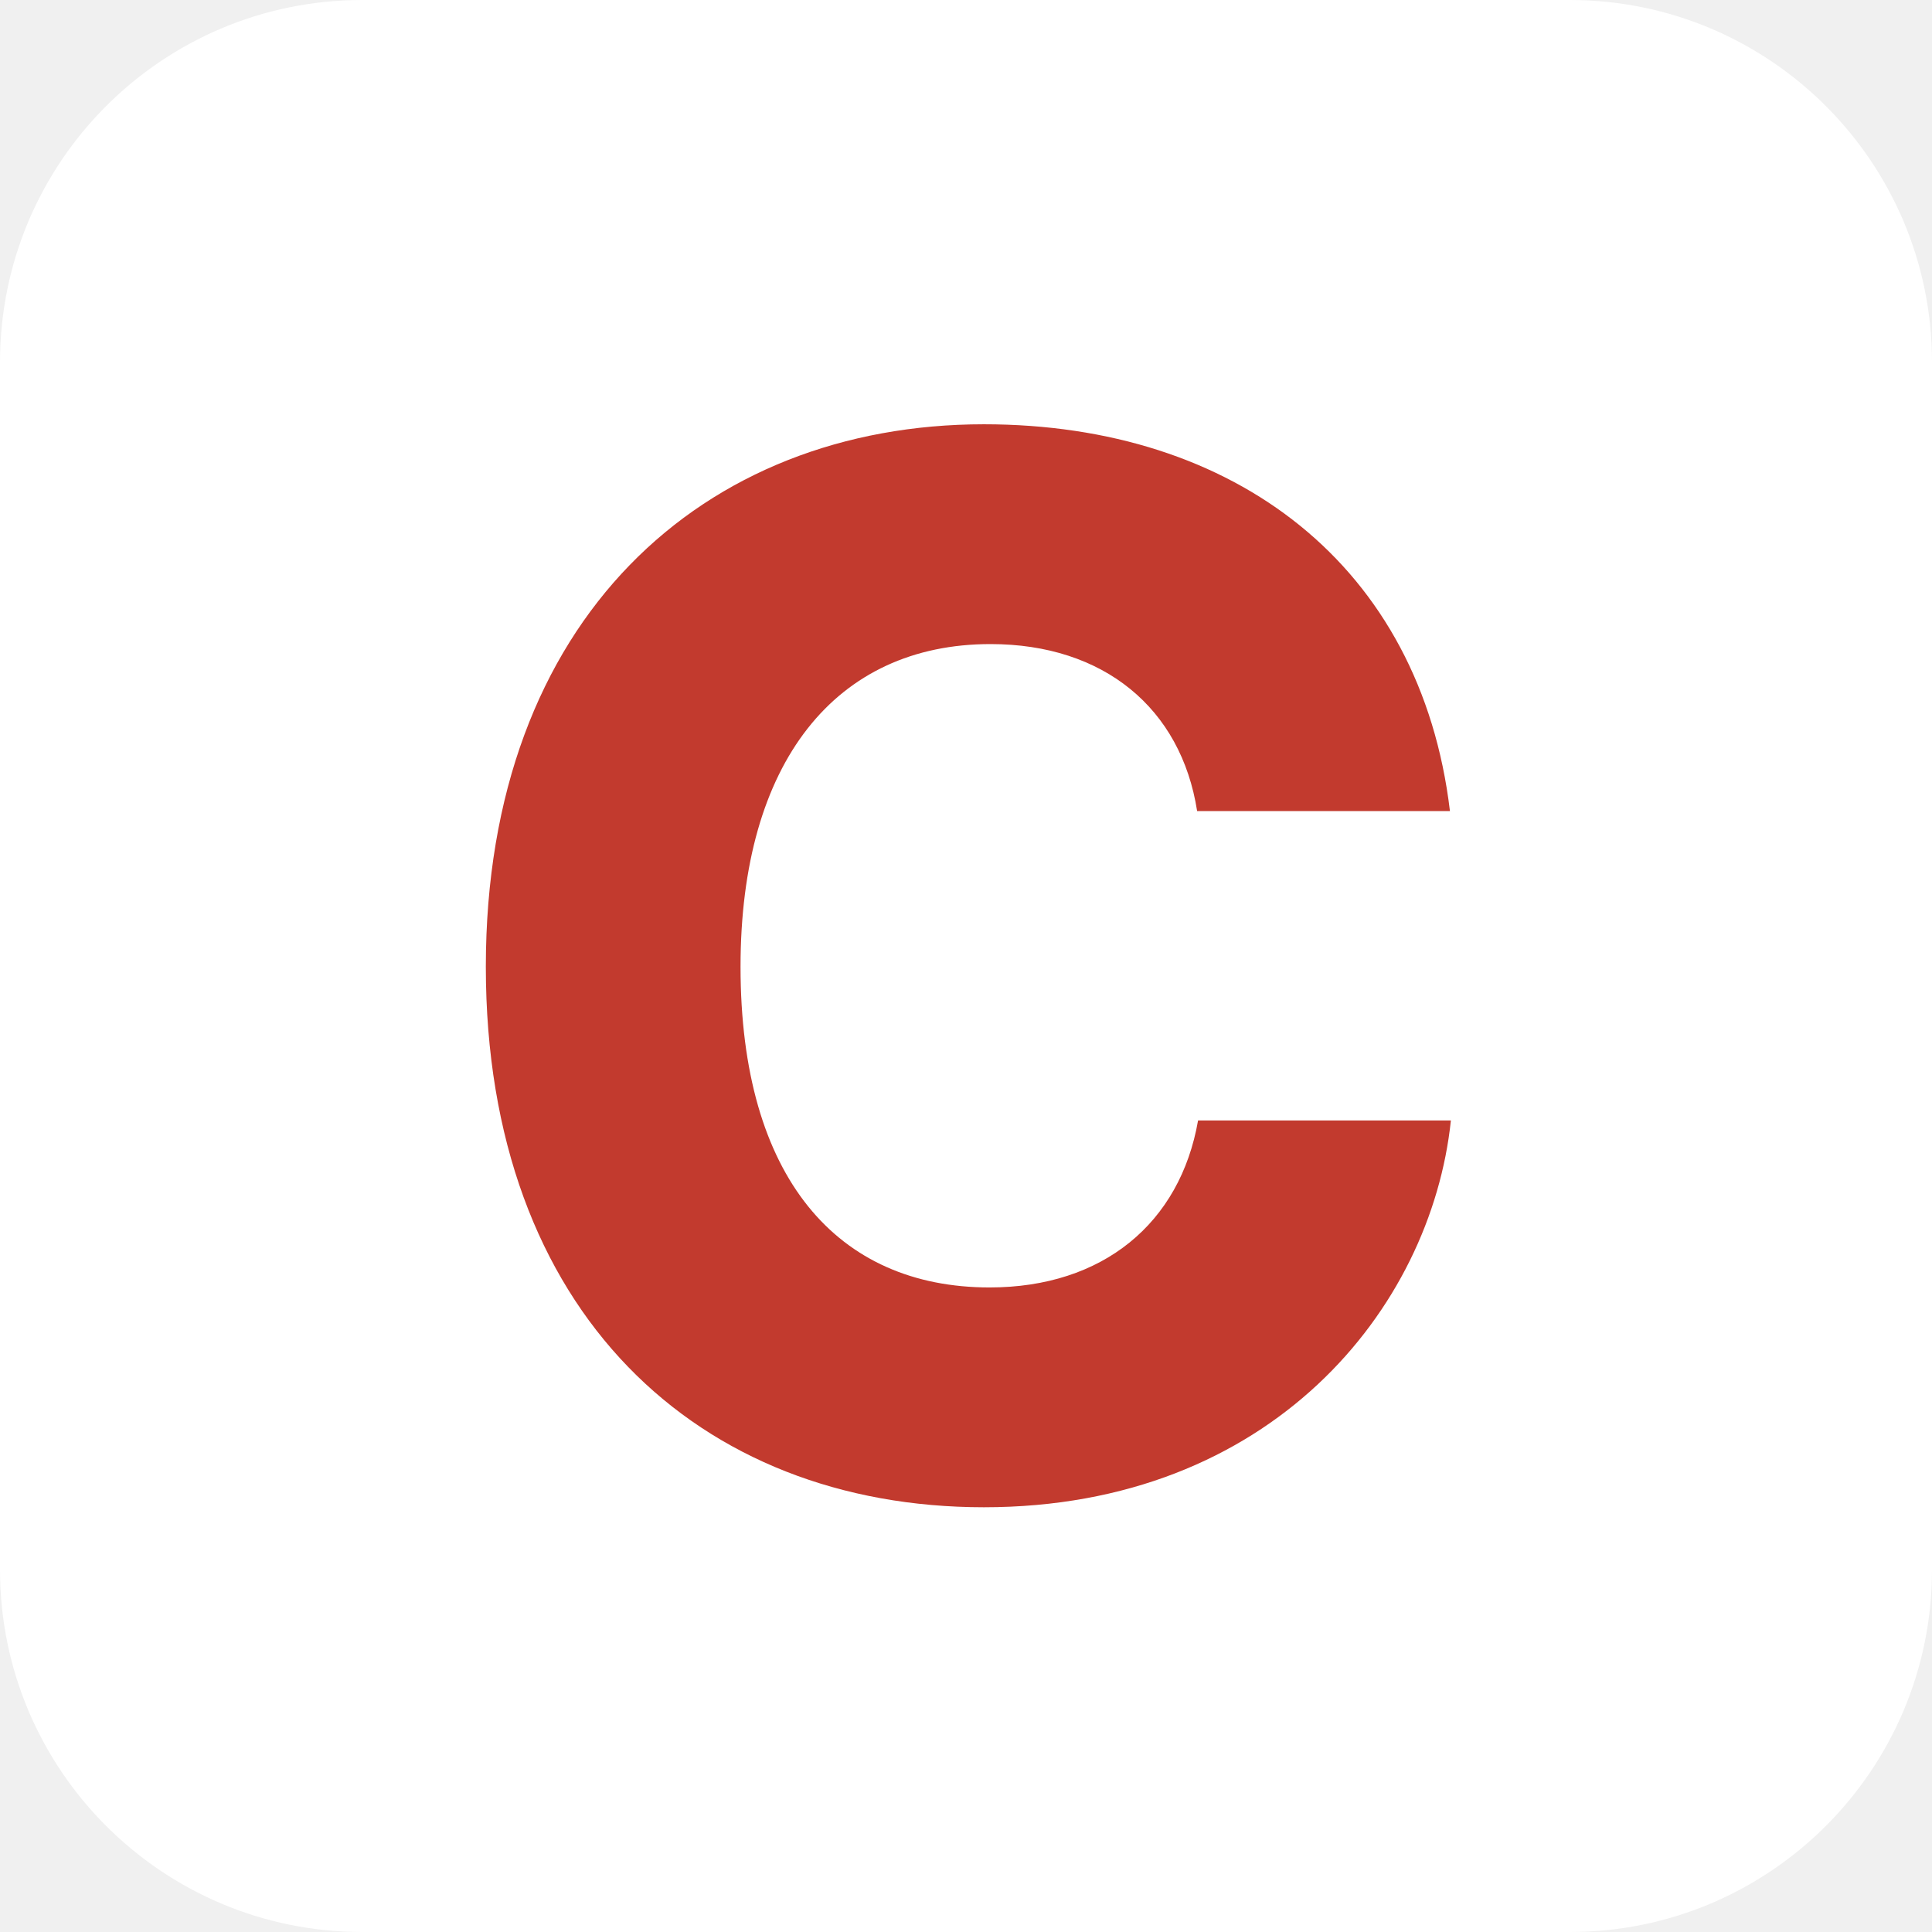
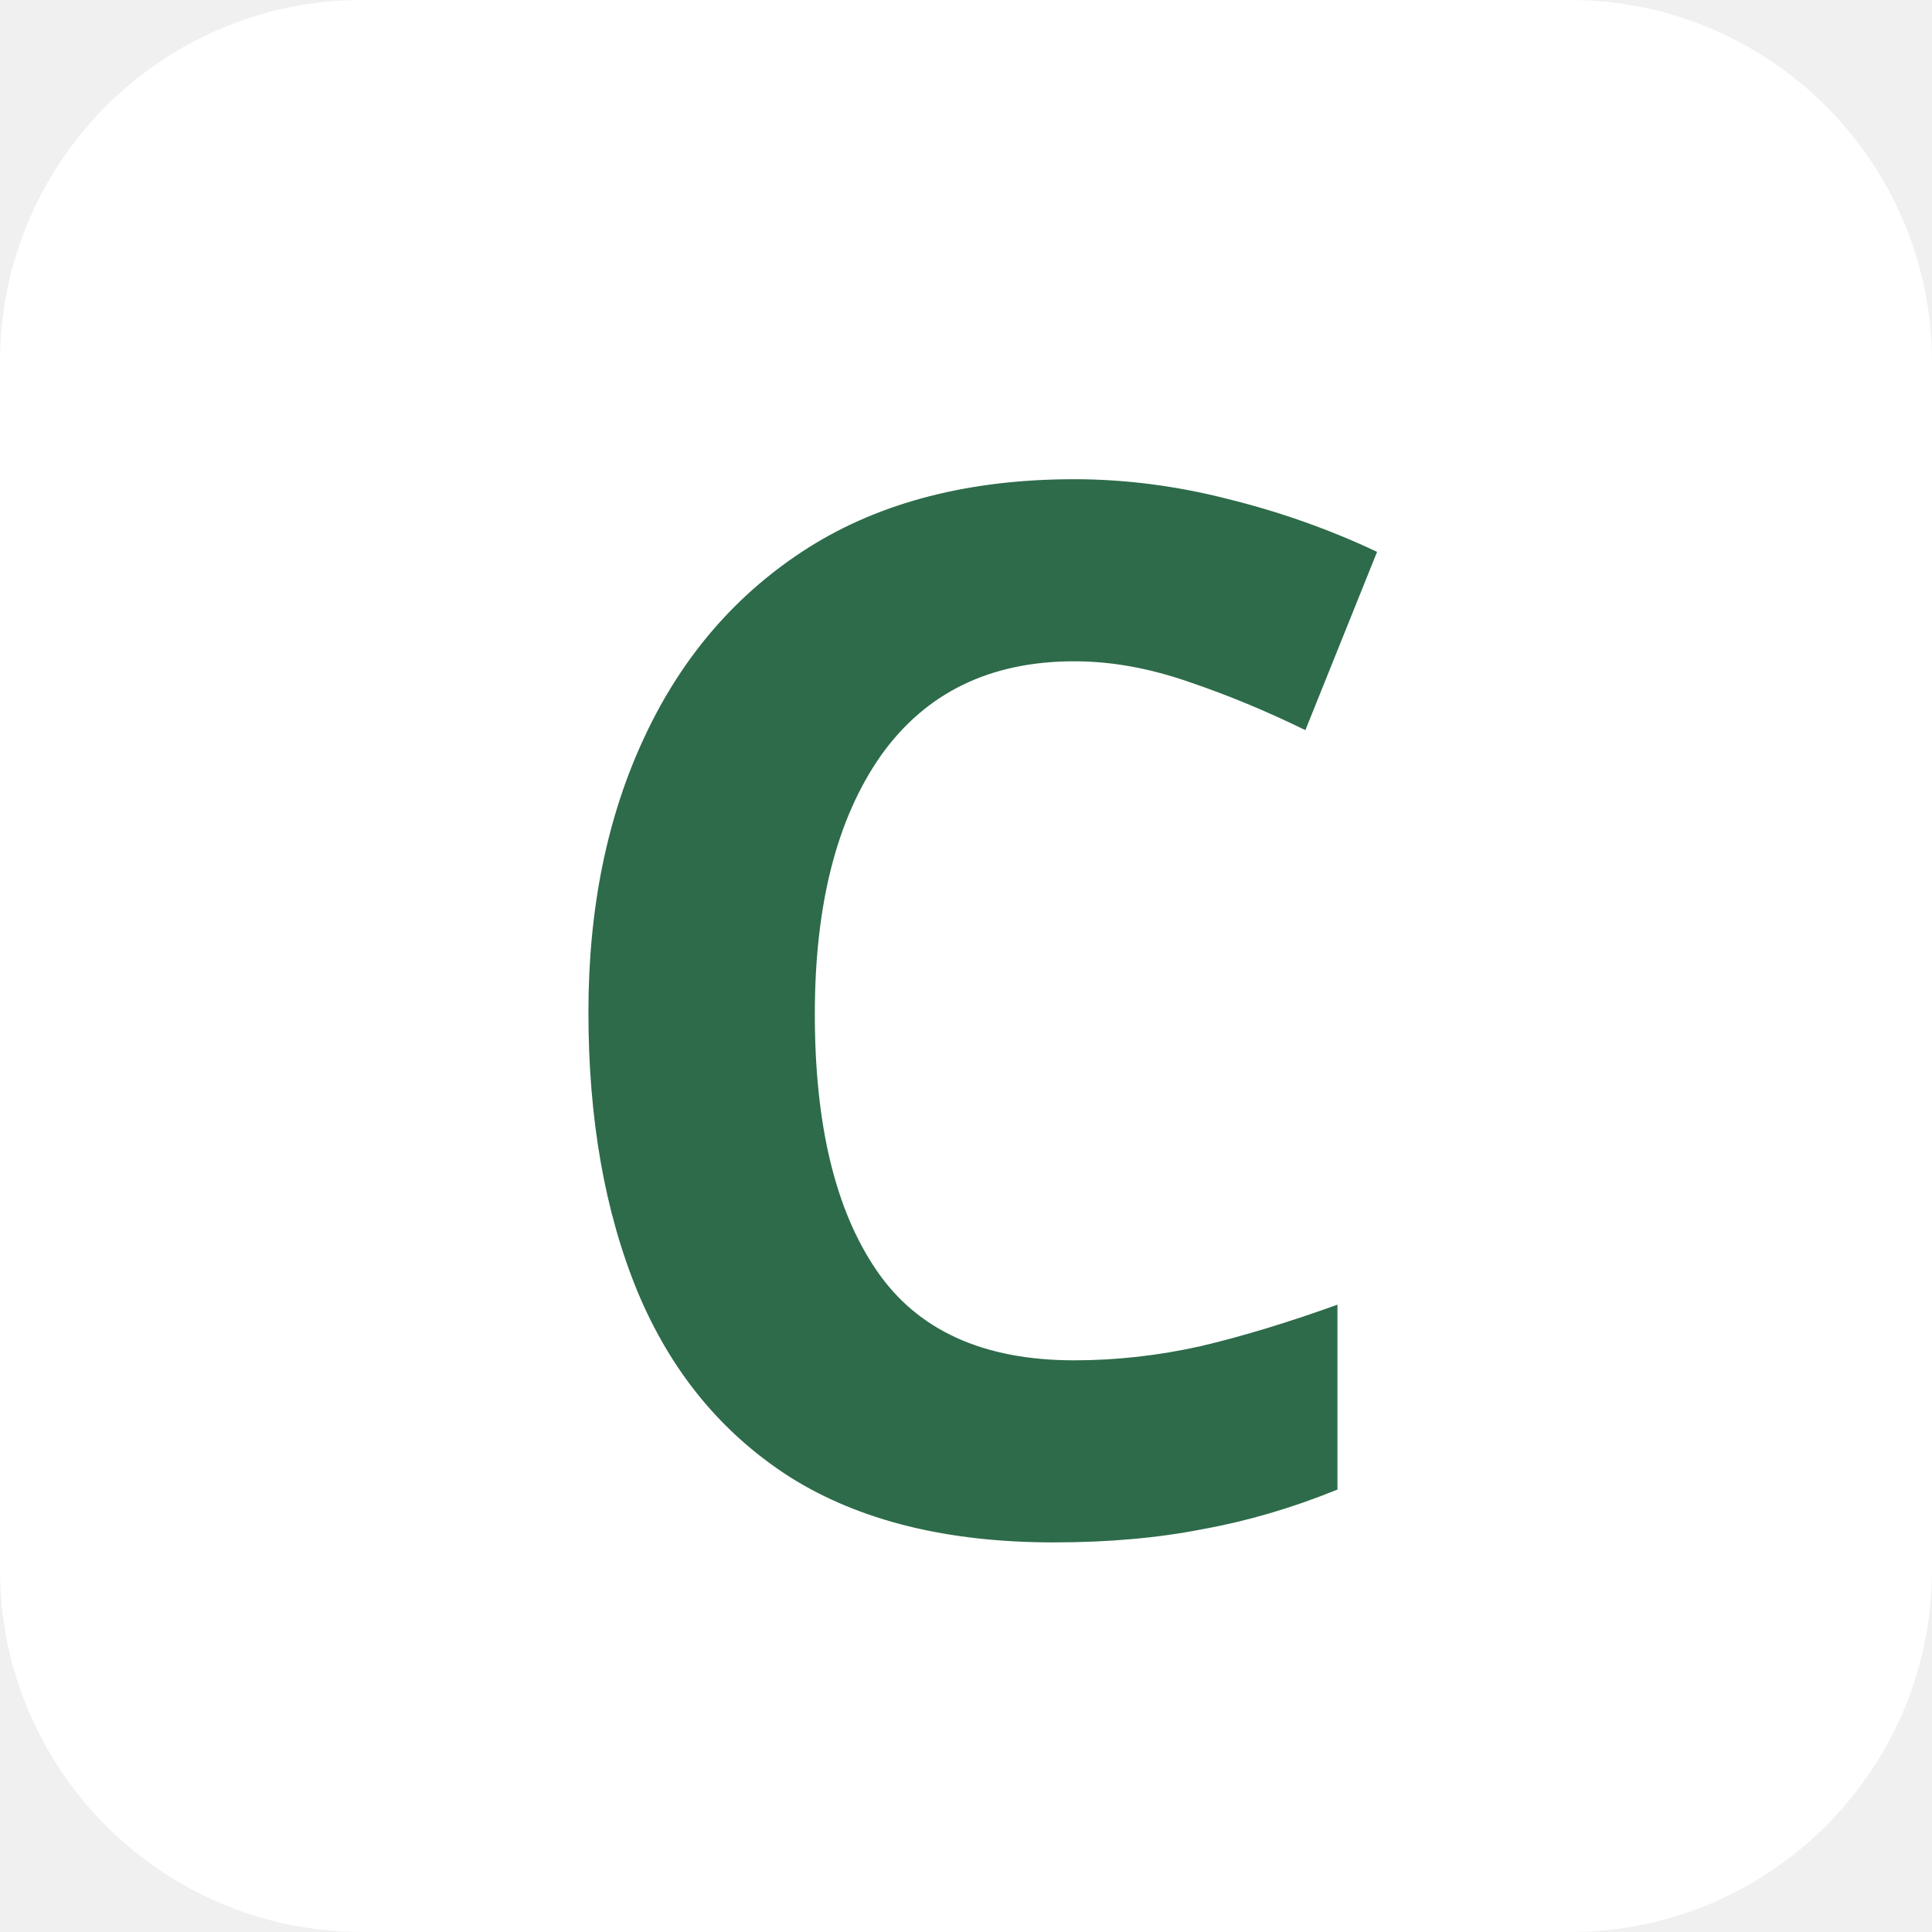
<svg xmlns="http://www.w3.org/2000/svg" viewBox="0 0 32 32" width="32" height="32">
  <rect width="32" height="32" fill="white" rx="6" />
-   <text x="50%" y="50%" dominant-baseline="central" text-anchor="middle" fill="#c23a2e" font-family="Inter, Arial, sans-serif" font-weight="800" font-size="24">C</text>
+   <text x="50%" y="50%" dominant-baseline="central" text-anchor="middle" fill="#2d6b4a" font-family="Outfit, sans-serif" font-weight="700" font-size="24">C</text>
</svg>
